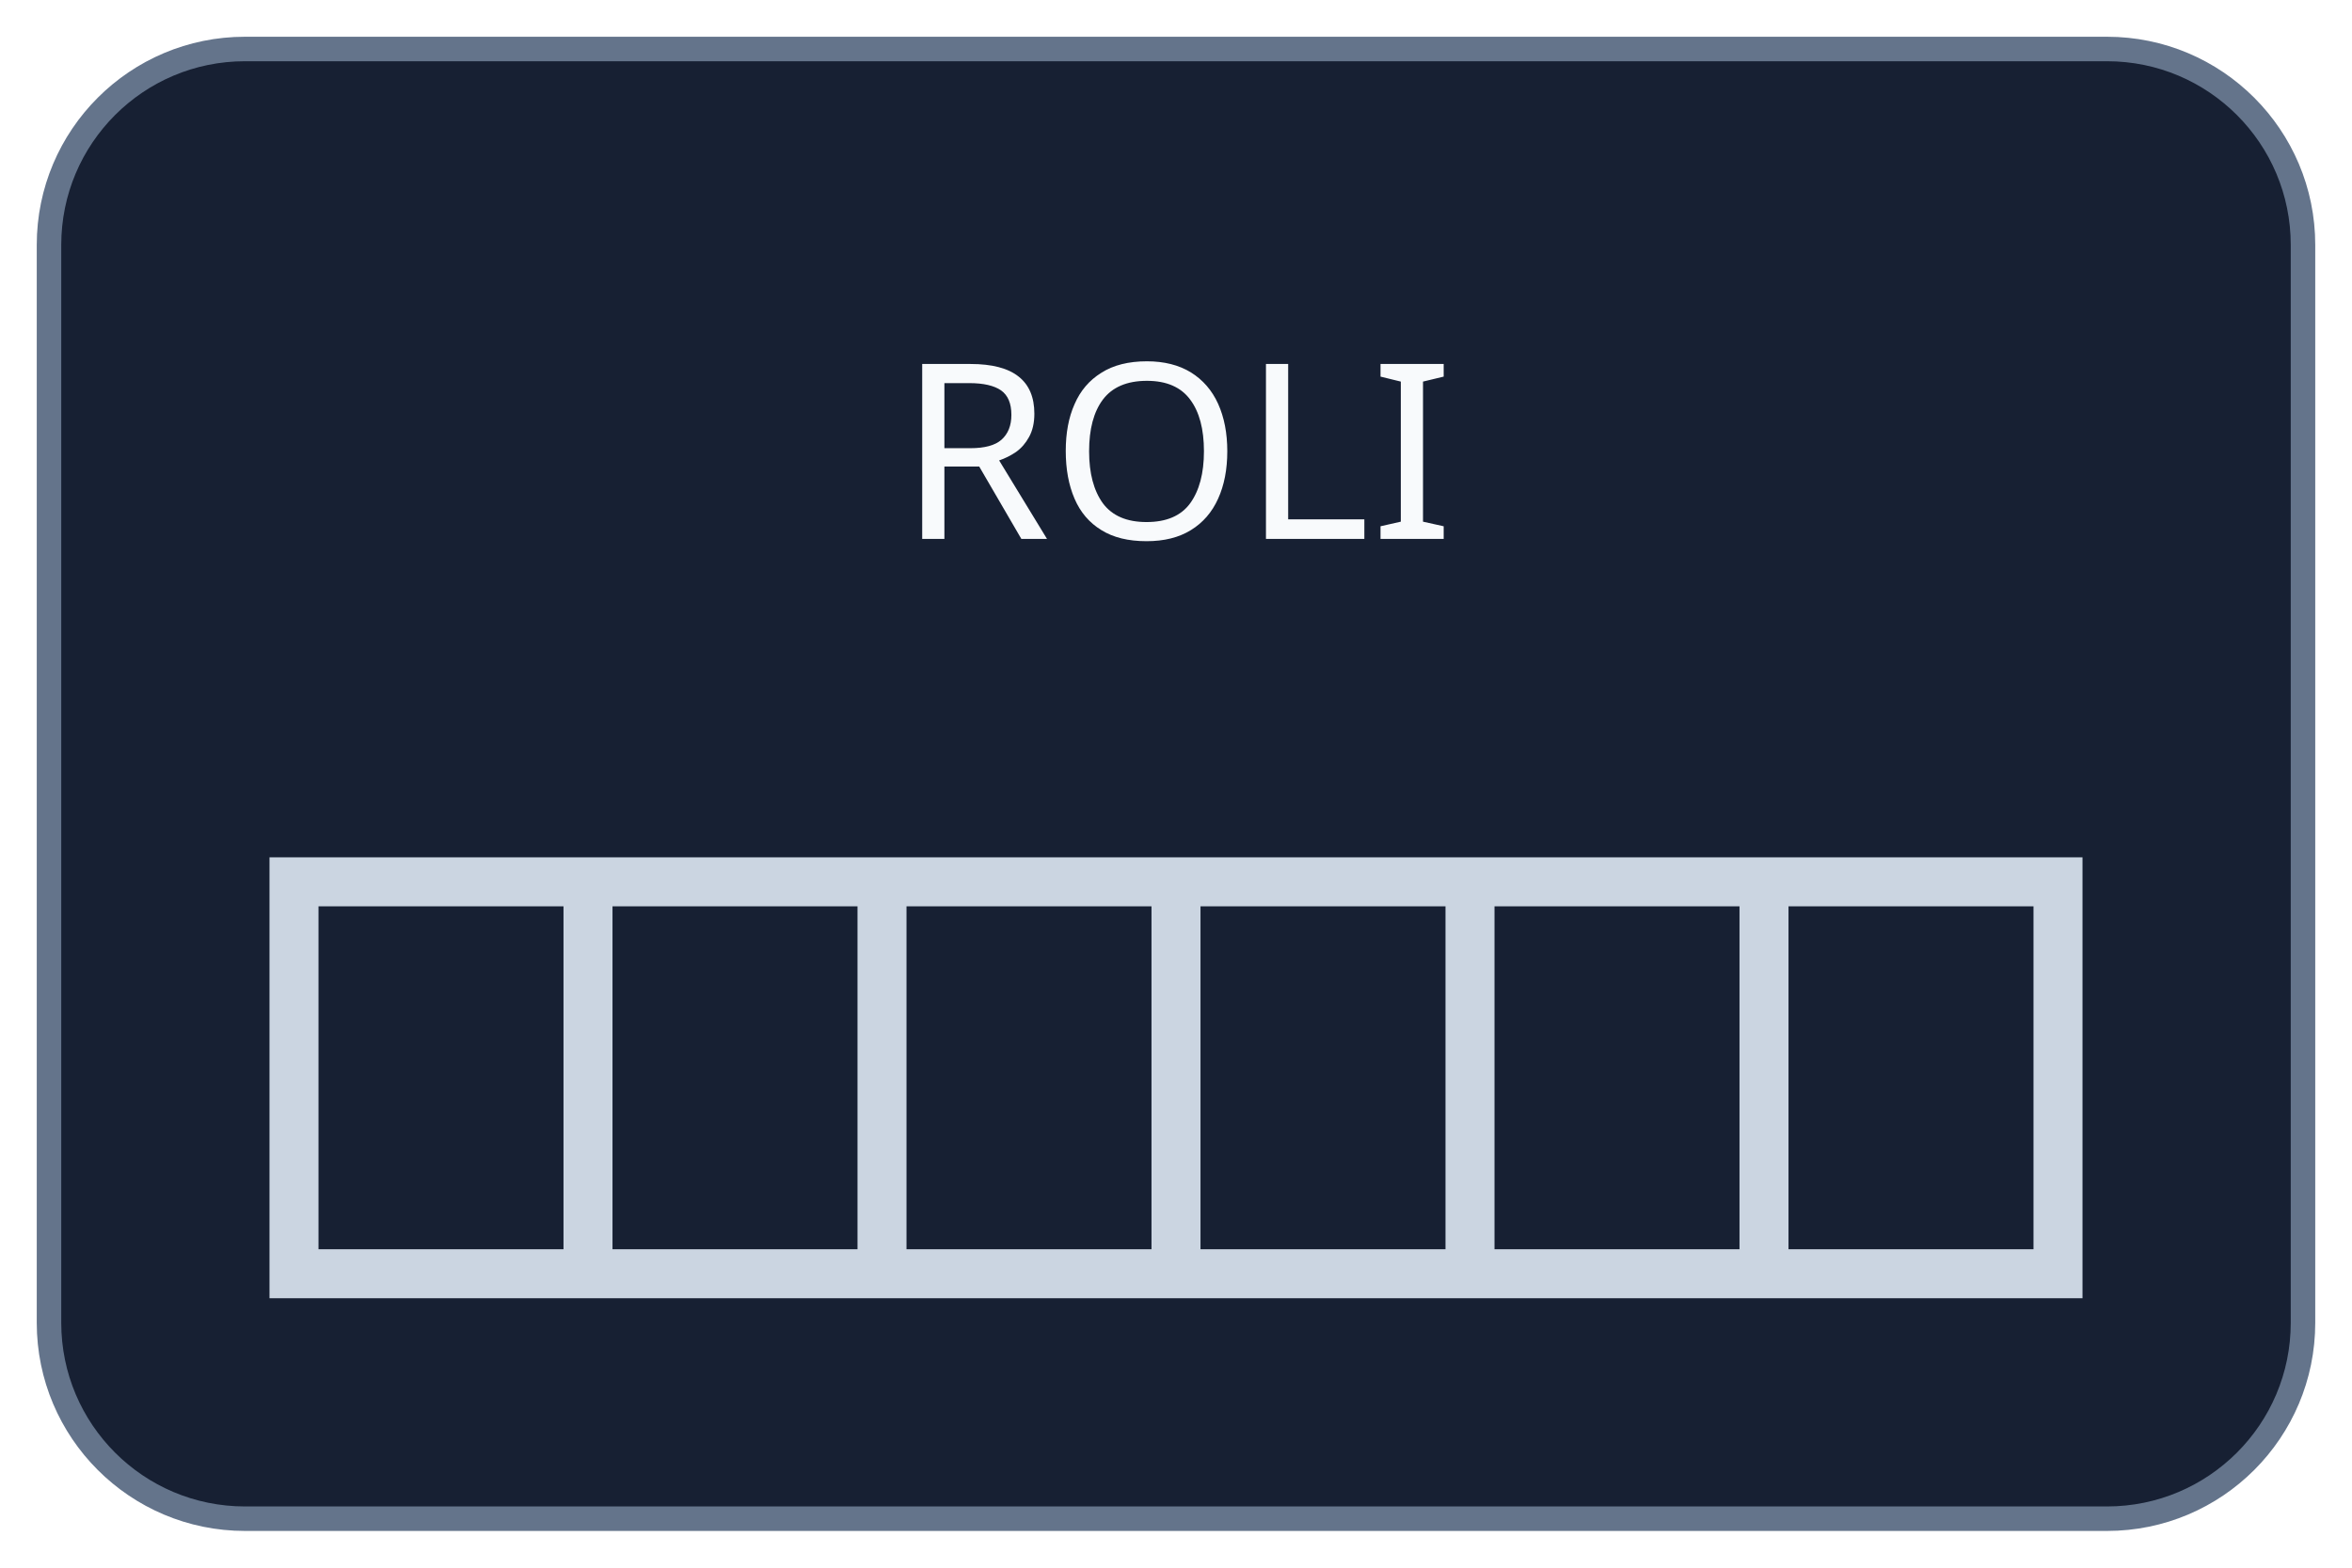
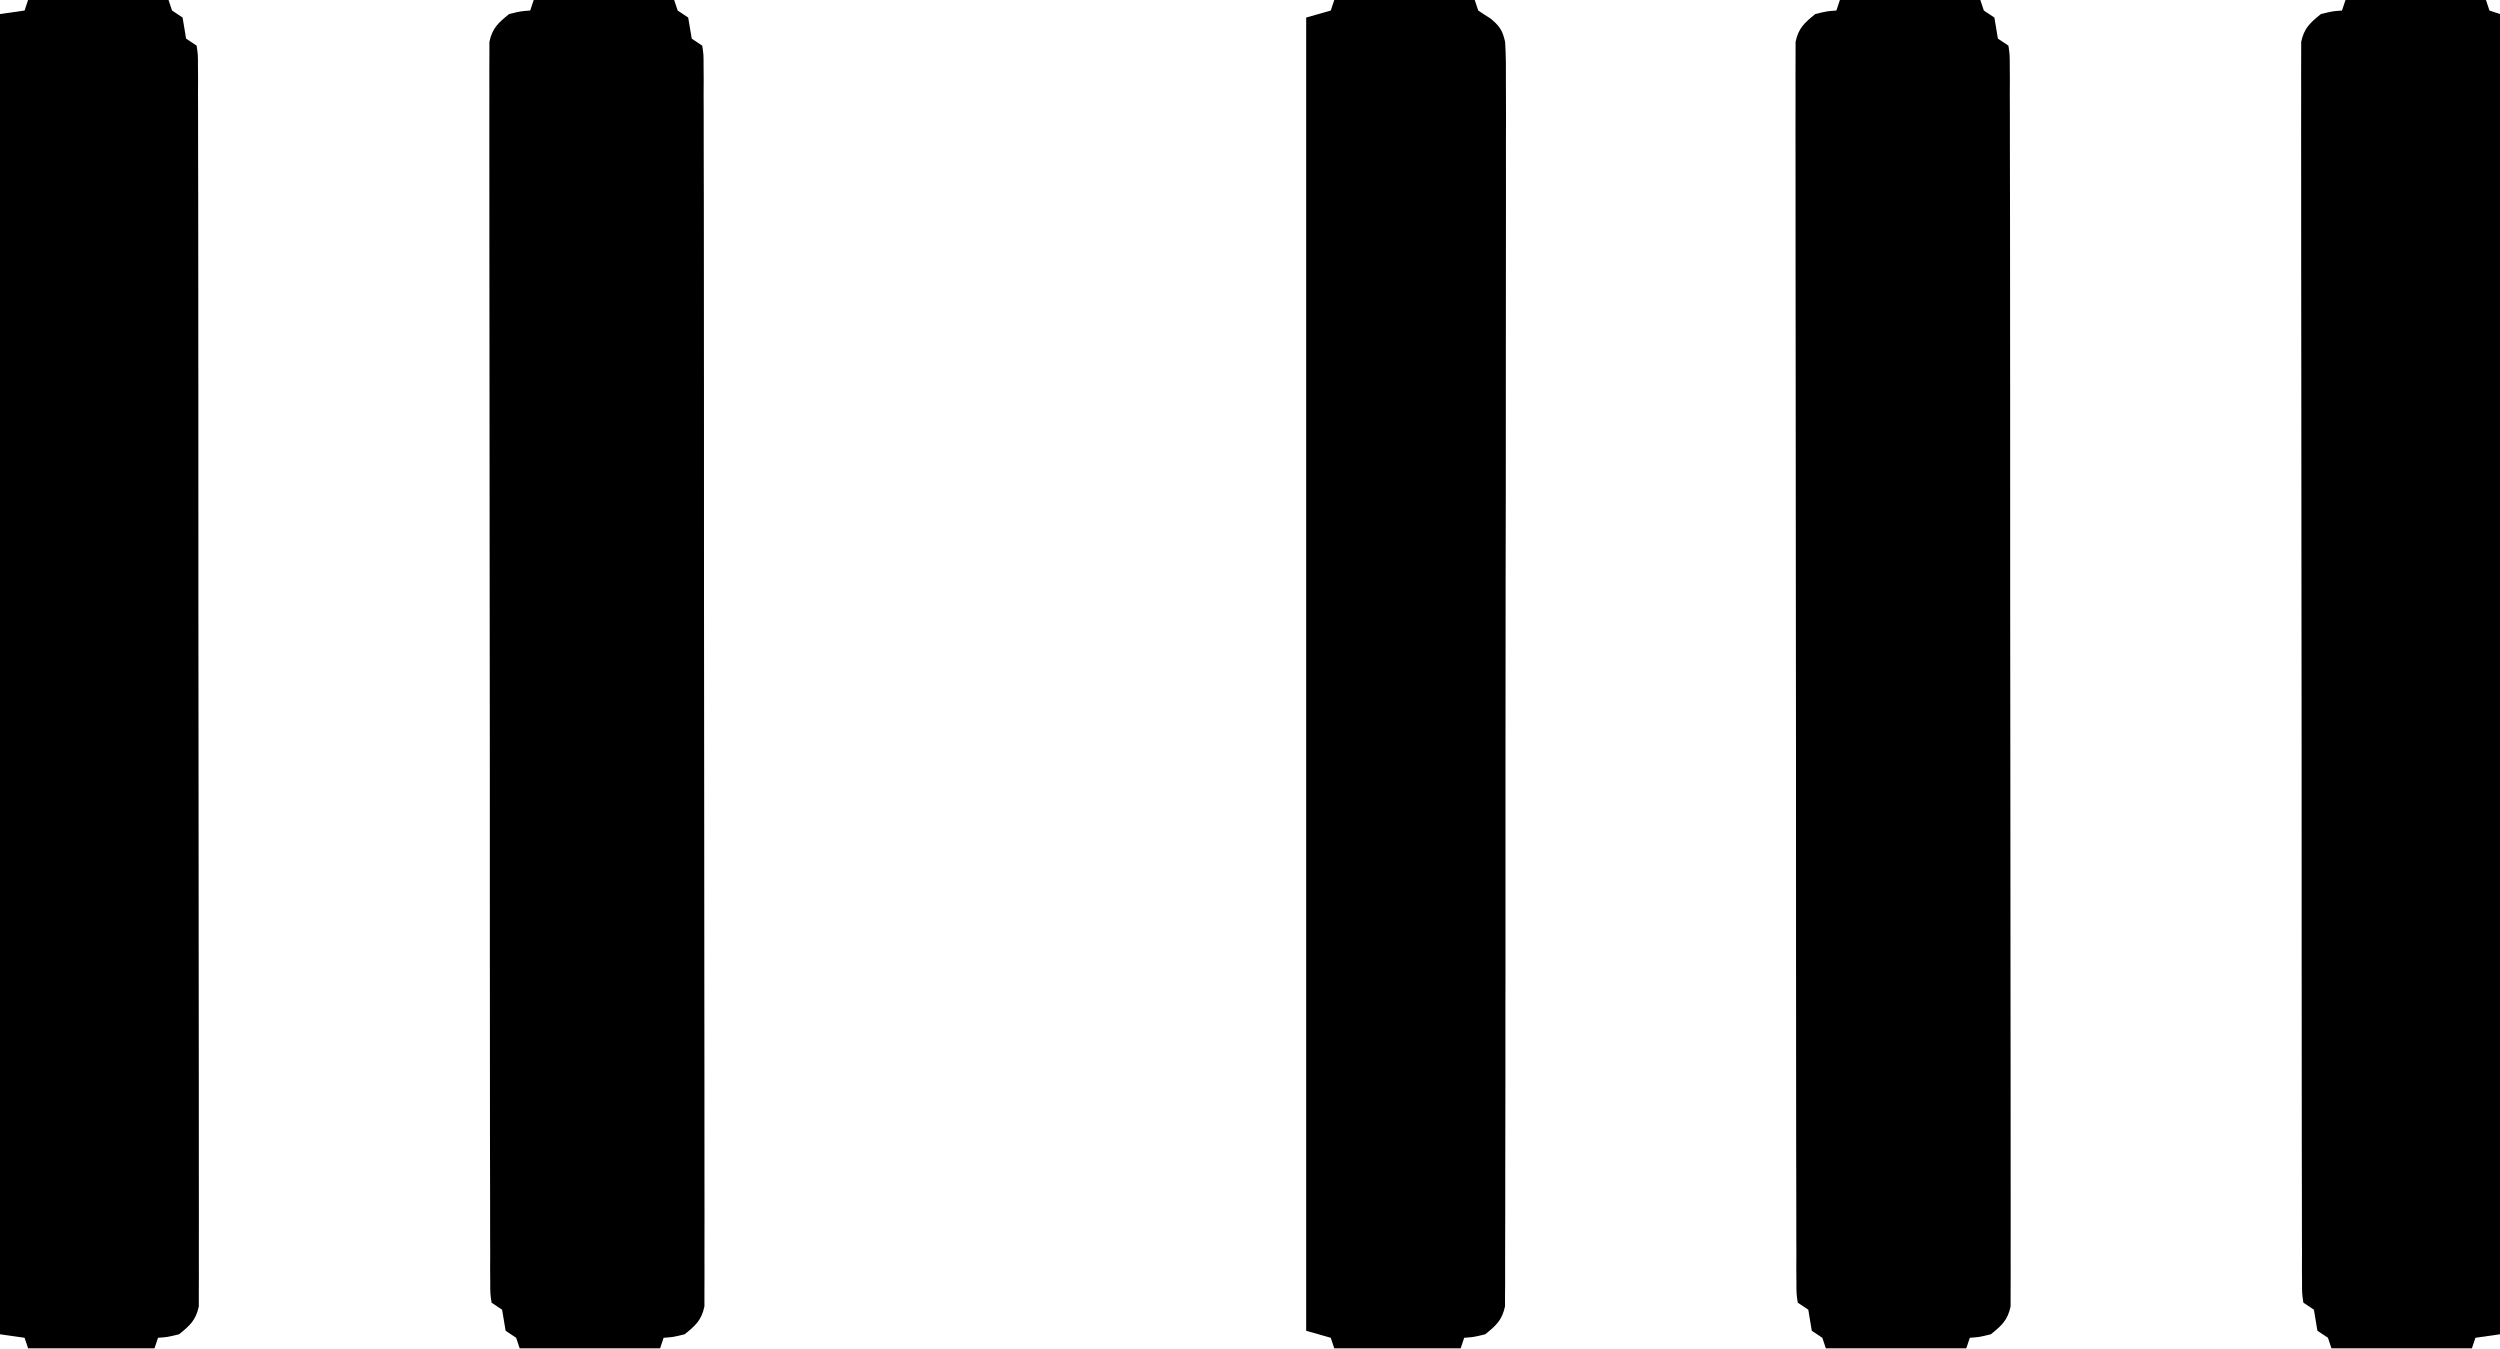
- <svg xmlns="http://www.w3.org/2000/svg" viewBox="0 0 96 64" role="img" aria-label="ROLI Seaboard 2 / RISE 2 icon">
-   <rect x="2" y="2" width="92" height="60" rx="8" fill="#172033" stroke="#64748b" />
-   <text x="48" y="22" text-anchor="middle" fill="#f8fafc" font-family="sans-serif" font-size="10">ROLI</text>
-   <path d="M12 36h72v16H12z M24 36v16 M36 36v16 M48 36v16 M60 36v16 M72 36v16" fill="none" stroke="#cbd5e1" stroke-width="2" />
+ <svg xmlns="http://www.w3.org/2000/svg" version="1.1" viewBox="0 0 712 384">
+   <path d="M0 0 C13.2 0 26.4 0 40 0 C40.16 0.49 40.16 0.49 41 3 C41.99 3.66 42.98 4.32 44 5 C44.33 7 44.67 9 45 11 C45.99 11.66 46.98 12.32 48 13 C48.38 15.56 48.38 15.56 48.38 18.89 C48.39 20.15 48.4 21.41 48.41 22.71 C48.41 24.12 48.4 25.54 48.39 26.95 C48.4 28.44 48.41 29.93 48.41 31.42 C48.43 35.54 48.43 39.65 48.42 43.76 C48.42 48.19 48.43 52.62 48.45 57.05 C48.47 65.74 48.47 74.43 48.47 83.11 C48.47 90.17 48.47 97.23 48.48 104.28 C48.48 106.31 48.48 108.34 48.49 110.37 C48.49 111.38 48.49 112.4 48.49 113.44 C48.51 132.56 48.51 151.69 48.5 170.81 C48.49 188.32 48.52 205.83 48.55 223.34 C48.58 241.3 48.6 259.26 48.59 277.22 C48.59 287.31 48.6 297.4 48.62 307.49 C48.64 316.08 48.64 324.67 48.63 333.26 C48.62 337.65 48.62 342.04 48.64 346.42 C48.66 350.43 48.65 354.45 48.63 358.46 C48.62 359.91 48.63 361.37 48.64 362.82 C48.66 364.79 48.64 366.76 48.62 368.74 C48.62 369.83 48.62 370.93 48.62 372.06 C47.79 376 46.09 377.5 43 380 C39.69 380.81 39.69 380.81 37 381 C36.67 381.99 36.34 382.98 36 384 C24.12 384 12.24 384 0 384 C-0.17 383.5 -0.17 383.5 -1 381 C-3.31 380.67 -5.62 380.34 -8 380 C-8 255.92 -8 131.84 -8 4 C-6.84 3.83 -6.84 3.83 -1 3 C-0.67 2.01 -0.34 1.02 0 0 Z " fill="#000000" transform="translate(8,0)" />
+   <path d="M0 0 C13.2 0 26.4 0 40 0 C40.16 0.49 40.16 0.49 41 3 C41.99 3.66 42.98 4.32 44 5 C44.33 7 44.67 9 45 11 C45.99 11.66 46.98 12.32 48 13 C48.38 15.56 48.38 15.56 48.38 18.89 C48.39 20.15 48.4 21.41 48.41 22.71 C48.41 24.12 48.4 25.54 48.39 26.95 C48.4 28.44 48.41 29.93 48.41 31.42 C48.43 35.54 48.43 39.65 48.42 43.76 C48.42 48.19 48.43 52.62 48.45 57.05 C48.47 65.74 48.47 74.43 48.47 83.11 C48.47 90.17 48.47 97.23 48.48 104.28 C48.48 106.31 48.48 108.34 48.49 110.37 C48.49 111.38 48.49 112.4 48.49 113.44 C48.51 132.56 48.51 151.69 48.5 170.81 C48.49 188.32 48.52 205.83 48.55 223.34 C48.58 241.3 48.6 259.26 48.59 277.22 C48.59 287.31 48.6 297.4 48.62 307.49 C48.64 316.08 48.64 324.67 48.63 333.26 C48.62 337.65 48.62 342.04 48.64 346.42 C48.66 350.43 48.65 354.45 48.63 358.46 C48.62 359.91 48.63 361.37 48.64 362.82 C48.66 364.79 48.64 366.76 48.62 368.74 C48.62 369.83 48.62 370.93 48.62 372.06 C47.79 376 46.09 377.5 43 380 C39.69 380.81 39.69 380.81 37 381 C36.67 381.99 36.34 382.98 36 384 C22.8 384 9.6 384 -4 384 C-4.16 383.5 -4.16 383.5 -5 381 C-5.99 380.34 -6.98 379.68 -8 379 C-8.33 377 -8.67 375 -9 373 C-9.99 372.34 -10.98 371.68 -12 371 C-12.38 368.44 -12.38 368.44 -12.38 365.11 C-12.39 363.85 -12.4 362.59 -12.41 361.29 C-12.41 359.88 -12.4 358.46 -12.39 357.05 C-12.4 355.56 -12.41 354.07 -12.41 352.58 C-12.43 348.46 -12.43 344.35 -12.42 340.24 C-12.42 335.81 -12.43 331.38 -12.45 326.95 C-12.47 318.26 -12.47 309.57 -12.47 300.89 C-12.47 293.83 -12.47 286.77 -12.48 279.72 C-12.48 277.69 -12.48 275.66 -12.49 273.63 C-12.49 273.12 -12.49 273.12 -12.49 270.56 C-12.51 251.44 -12.51 232.31 -12.5 213.19 C-12.49 195.68 -12.52 178.17 -12.55 160.66 C-12.58 142.7 -12.6 124.74 -12.59 106.78 C-12.59 96.69 -12.6 86.6 -12.62 76.51 C-12.64 67.92 -12.64 59.33 -12.63 50.74 C-12.62 46.35 -12.62 41.96 -12.64 37.58 C-12.66 33.57 -12.65 29.55 -12.63 25.54 C-12.62 24.09 -12.63 22.63 -12.64 21.18 C-12.66 19.21 -12.64 17.24 -12.62 15.26 C-12.62 14.17 -12.62 13.07 -12.62 11.94 C-11.79 8 -10.09 6.5 -7 4 C-3.69 3.19 -3.69 3.19 -1 3 C-0.67 2.01 -0.34 1.02 0 0 Z " fill="#000000" transform="translate(152,0)" />
+   <path d="M0 0 C13.2 0 26.4 0 40 0 C40.17 0.49 40.17 0.49 41 3 C42.15 3.79 43.32 4.54 44.51 5.28 C47.09 7.44 47.91 8.61 48.66 11.94 C48.9 15.83 48.92 19.69 48.88 23.58 C48.88 25.09 48.89 26.61 48.9 28.12 C48.93 32.27 48.91 36.42 48.89 40.57 C48.87 45.04 48.89 49.52 48.9 54 C48.92 62.76 48.91 71.53 48.88 80.3 C48.85 90.51 48.86 100.71 48.86 110.92 C48.87 129.13 48.85 147.34 48.8 165.55 C48.76 183.23 48.75 200.9 48.76 218.58 C48.78 237.82 48.78 257.07 48.76 276.31 C48.75 278.36 48.75 280.41 48.75 282.46 C48.75 283.47 48.74 284.48 48.74 285.52 C48.73 292.64 48.74 299.75 48.74 306.87 C48.75 315.54 48.74 324.22 48.7 332.89 C48.69 337.31 48.68 341.74 48.69 346.17 C48.7 350.21 48.69 354.26 48.66 358.31 C48.65 359.78 48.65 361.25 48.66 362.71 C48.68 364.7 48.66 366.7 48.63 368.69 C48.63 369.79 48.63 370.9 48.63 372.04 C47.79 375.99 46.1 377.5 43 380 C39.69 380.81 39.69 380.81 37 381 C36.67 381.99 36.34 382.98 36 384 C24.12 384 12.24 384 0 384 C-0.17 383.5 -0.17 383.5 -1 381 C-3.31 380.34 -5.62 379.68 -8 379 C-8 255.58 -8 132.16 -8 5 C-5.69 4.34 -3.38 3.68 -1 3 C-0.67 2.01 -0.34 1.02 0 0 Z " fill="#000000" transform="translate(380,0)" />
+   <path d="M0 0 C13.2 0 26.4 0 40 0 C40.16 0.49 40.16 0.49 41 3 C41.99 3.66 42.98 4.32 44 5 C44.33 7 44.67 9 45 11 C45.99 11.66 46.98 12.32 48 13 C48.38 15.56 48.38 15.56 48.38 18.89 C48.39 20.15 48.4 21.41 48.41 22.71 C48.41 24.12 48.4 25.54 48.39 26.95 C48.4 28.44 48.41 29.93 48.41 31.42 C48.43 35.54 48.43 39.65 48.42 43.76 C48.42 48.19 48.43 52.62 48.45 57.05 C48.47 65.74 48.47 74.43 48.47 83.11 C48.47 90.17 48.47 97.23 48.48 104.28 C48.48 106.31 48.48 108.34 48.49 110.37 C48.49 111.38 48.49 112.4 48.49 113.44 C48.51 132.56 48.51 151.69 48.5 170.81 C48.49 188.32 48.52 205.83 48.55 223.34 C48.58 241.3 48.6 259.26 48.59 277.22 C48.59 287.31 48.6 297.4 48.62 307.49 C48.64 316.08 48.64 324.67 48.63 333.26 C48.62 337.65 48.62 342.04 48.64 346.42 C48.66 350.43 48.65 354.45 48.63 358.46 C48.62 359.91 48.63 361.37 48.64 362.82 C48.66 364.79 48.64 366.76 48.62 368.74 C48.62 369.83 48.62 370.93 48.62 372.06 C47.79 376 46.09 377.5 43 380 C39.69 380.81 39.69 380.81 37 381 C36.67 381.99 36.34 382.98 36 384 C22.8 384 9.6 384 -4 384 C-4.16 383.5 -4.16 383.5 -5 381 C-5.99 380.34 -6.98 379.68 -8 379 C-8.33 377 -8.67 375 -9 373 C-9.99 372.34 -10.98 371.68 -12 371 C-12.38 368.44 -12.38 368.44 -12.38 365.11 C-12.39 363.85 -12.4 362.59 -12.41 361.29 C-12.41 359.88 -12.4 358.46 -12.39 357.05 C-12.4 355.56 -12.41 354.07 -12.41 352.58 C-12.43 348.46 -12.43 344.35 -12.42 340.24 C-12.42 335.81 -12.43 331.38 -12.45 326.95 C-12.47 318.26 -12.47 309.57 -12.47 300.89 C-12.47 293.83 -12.47 286.77 -12.48 279.72 C-12.48 277.69 -12.48 275.66 -12.49 273.63 C-12.49 273.12 -12.49 273.12 -12.49 270.56 C-12.51 251.44 -12.51 232.31 -12.5 213.19 C-12.49 195.68 -12.52 178.17 -12.55 160.66 C-12.58 142.7 -12.6 124.74 -12.59 106.78 C-12.59 96.69 -12.6 86.6 -12.62 76.51 C-12.64 67.92 -12.64 59.33 -12.63 50.74 C-12.62 46.35 -12.62 41.96 -12.64 37.58 C-12.66 33.57 -12.65 29.55 -12.63 25.54 C-12.62 24.09 -12.63 22.63 -12.64 21.18 C-12.66 19.21 -12.64 17.24 -12.62 15.26 C-12.62 14.17 -12.62 13.07 -12.62 11.94 C-11.79 8 -10.09 6.5 -7 4 C-3.69 3.19 -3.69 3.19 -1 3 C-0.67 2.01 -0.34 1.02 0 0 Z " fill="#000000" transform="translate(524,0)" />
+   <path d="M0 0 C13.2 0 26.4 0 40 0 C40.16 0.49 40.16 0.49 41 3 C41.99 3.33 42.98 3.66 44 4 C44 128.08 44 252.16 44 380 C41.69 380.33 39.38 380.66 37 381 C36.67 381.99 36.34 382.98 36 384 C22.8 384 9.6 384 -4 384 C-4.16 383.5 -4.16 383.5 -5 381 C-5.99 380.34 -6.98 379.68 -8 379 C-8.33 377 -8.67 375 -9 373 C-9.99 372.34 -10.98 371.68 -12 371 C-12.38 368.44 -12.38 368.44 -12.38 365.11 C-12.39 363.85 -12.4 362.59 -12.41 361.29 C-12.41 359.88 -12.4 358.46 -12.39 357.05 C-12.4 355.56 -12.41 354.07 -12.41 352.58 C-12.43 348.46 -12.43 344.35 -12.42 340.24 C-12.42 335.81 -12.43 331.38 -12.45 326.95 C-12.47 318.26 -12.47 309.57 -12.47 300.89 C-12.47 293.83 -12.47 286.77 -12.48 279.72 C-12.48 277.69 -12.48 275.66 -12.49 273.63 C-12.49 273.12 -12.49 273.12 -12.49 270.56 C-12.51 251.44 -12.51 232.31 -12.5 213.19 C-12.49 195.68 -12.52 178.17 -12.55 160.66 C-12.58 142.7 -12.6 124.74 -12.59 106.78 C-12.59 96.69 -12.6 86.6 -12.62 76.51 C-12.64 67.92 -12.64 59.33 -12.63 50.74 C-12.62 46.35 -12.62 41.96 -12.64 37.58 C-12.66 33.57 -12.65 29.55 -12.63 25.54 C-12.62 24.09 -12.63 22.63 -12.64 21.18 C-12.66 19.21 -12.64 17.24 -12.62 15.26 C-12.62 14.17 -12.62 13.07 -12.62 11.94 C-11.79 8 -10.09 6.5 -7 4 C-3.69 3.19 -3.69 3.19 -1 3 C-0.67 2.01 -0.34 1.02 0 0 Z " fill="#000000" transform="translate(668,0)" />
</svg>
